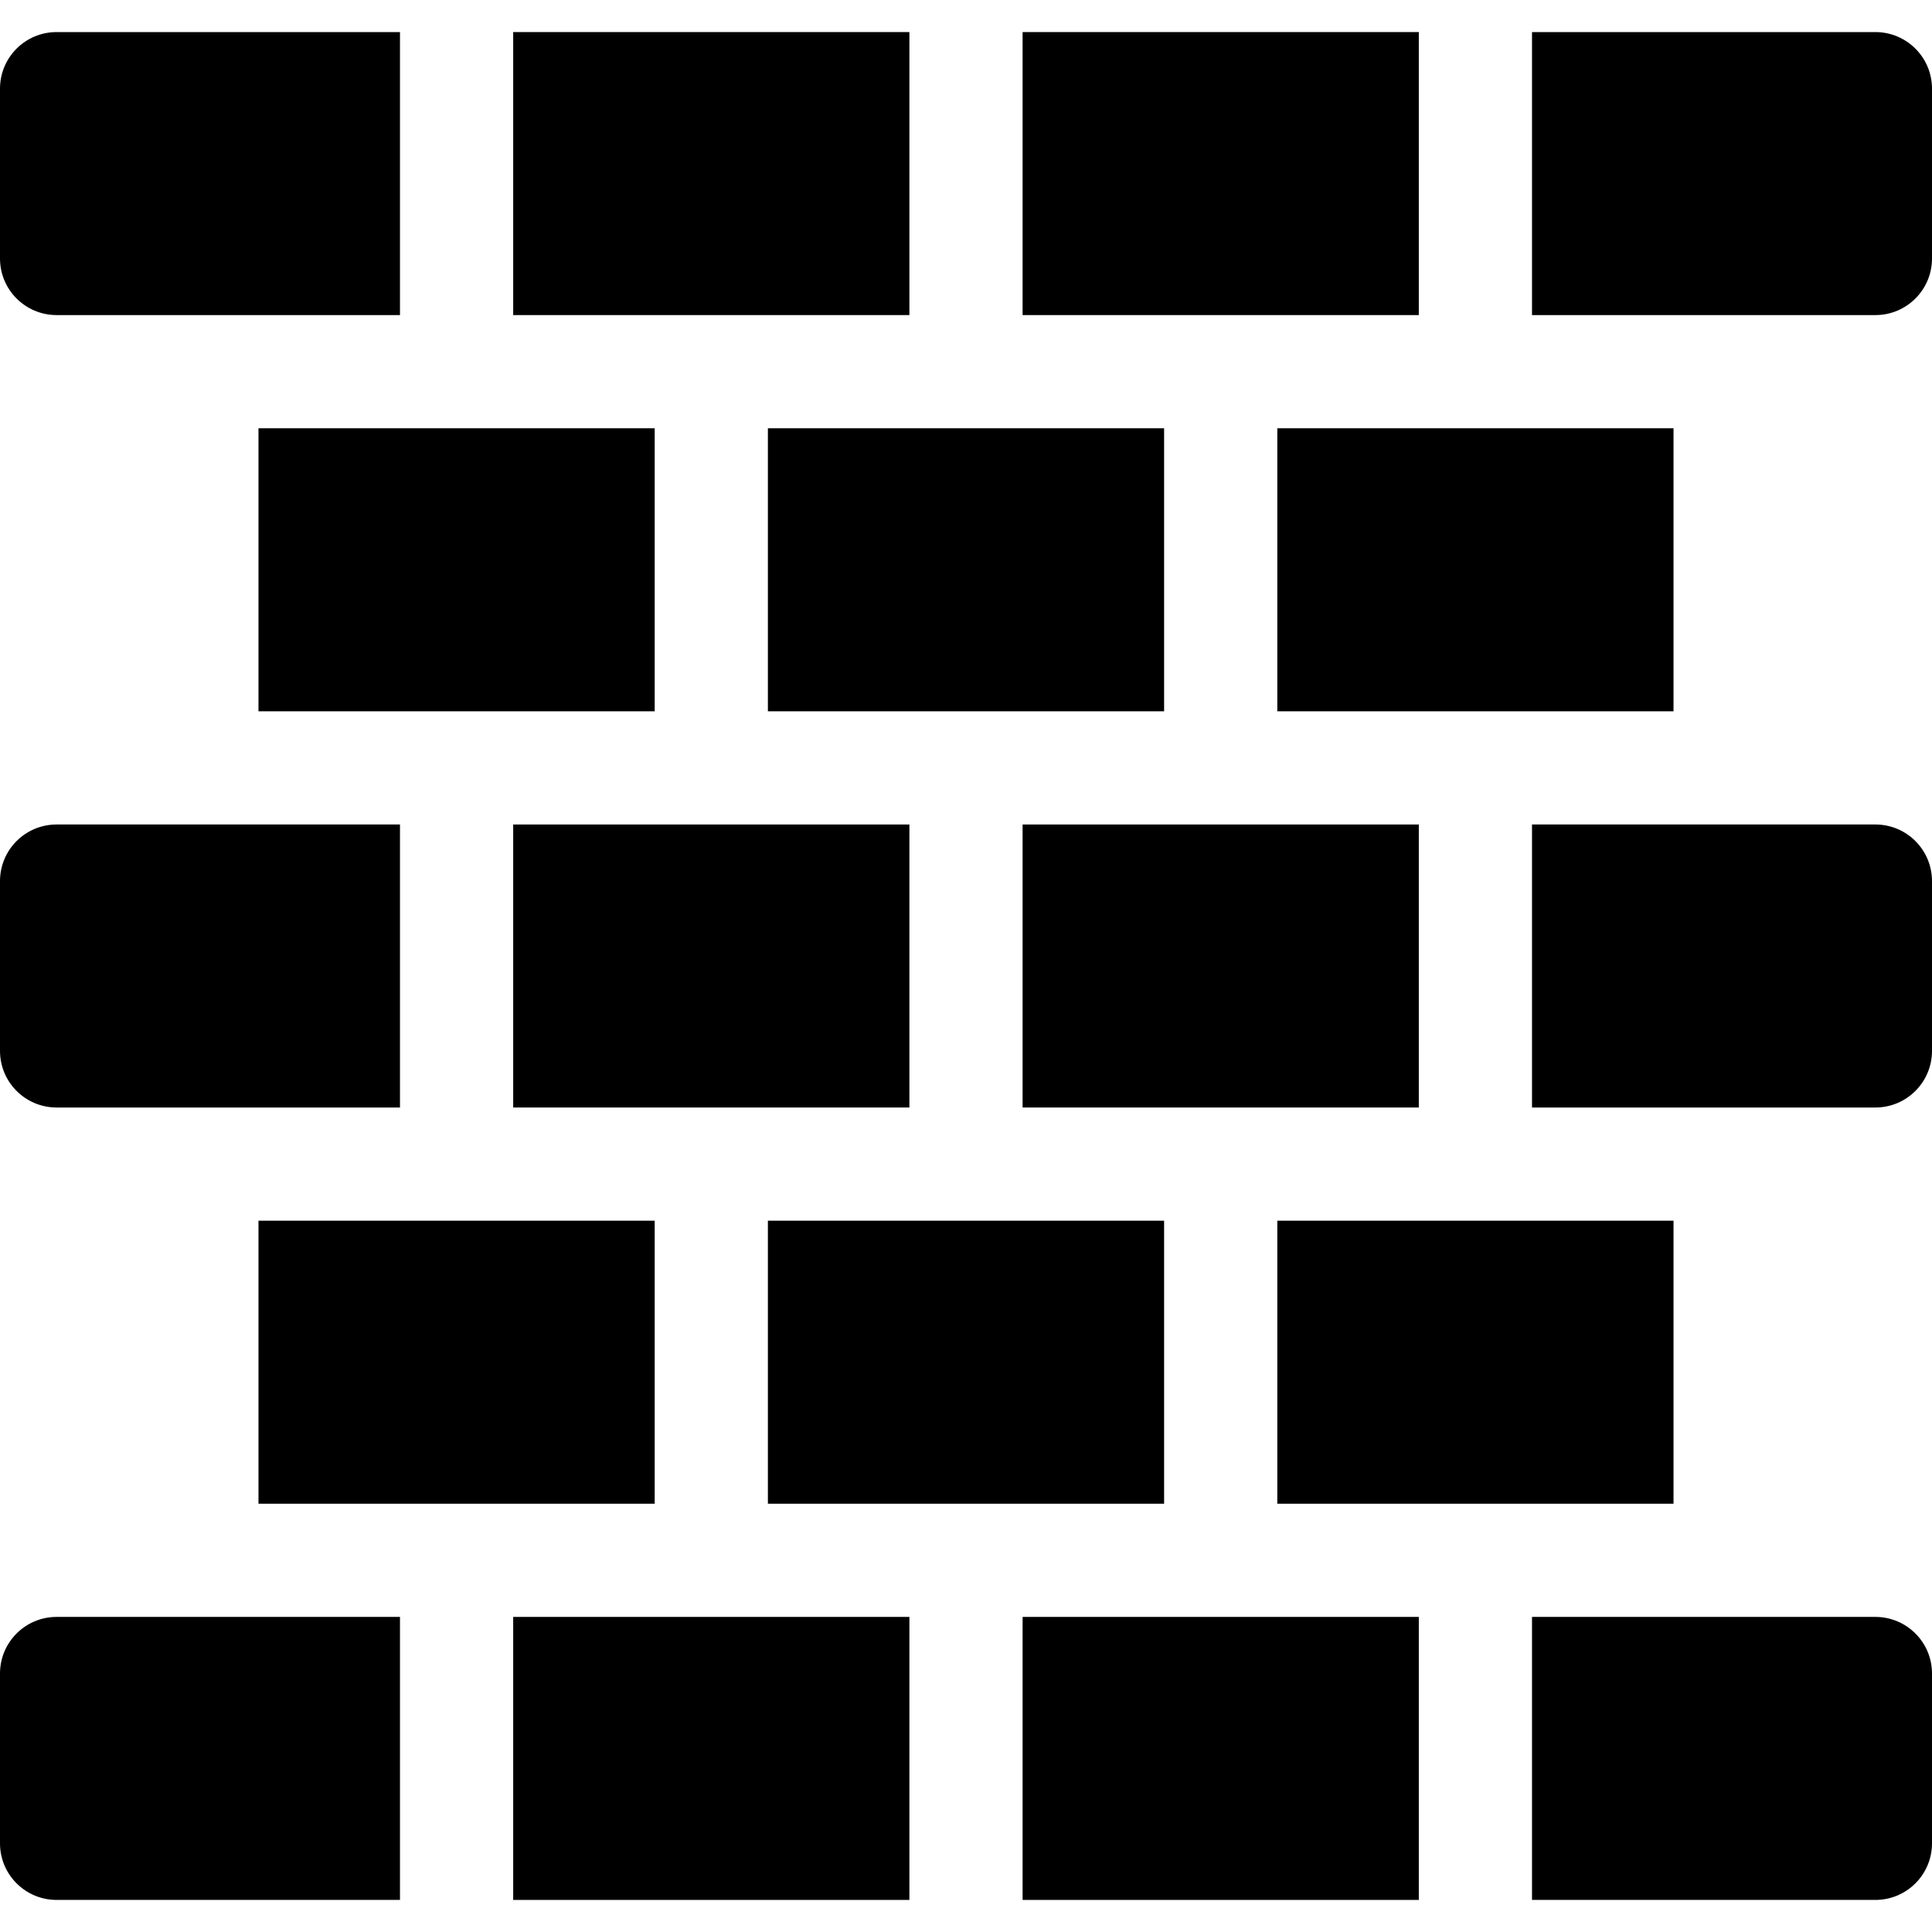
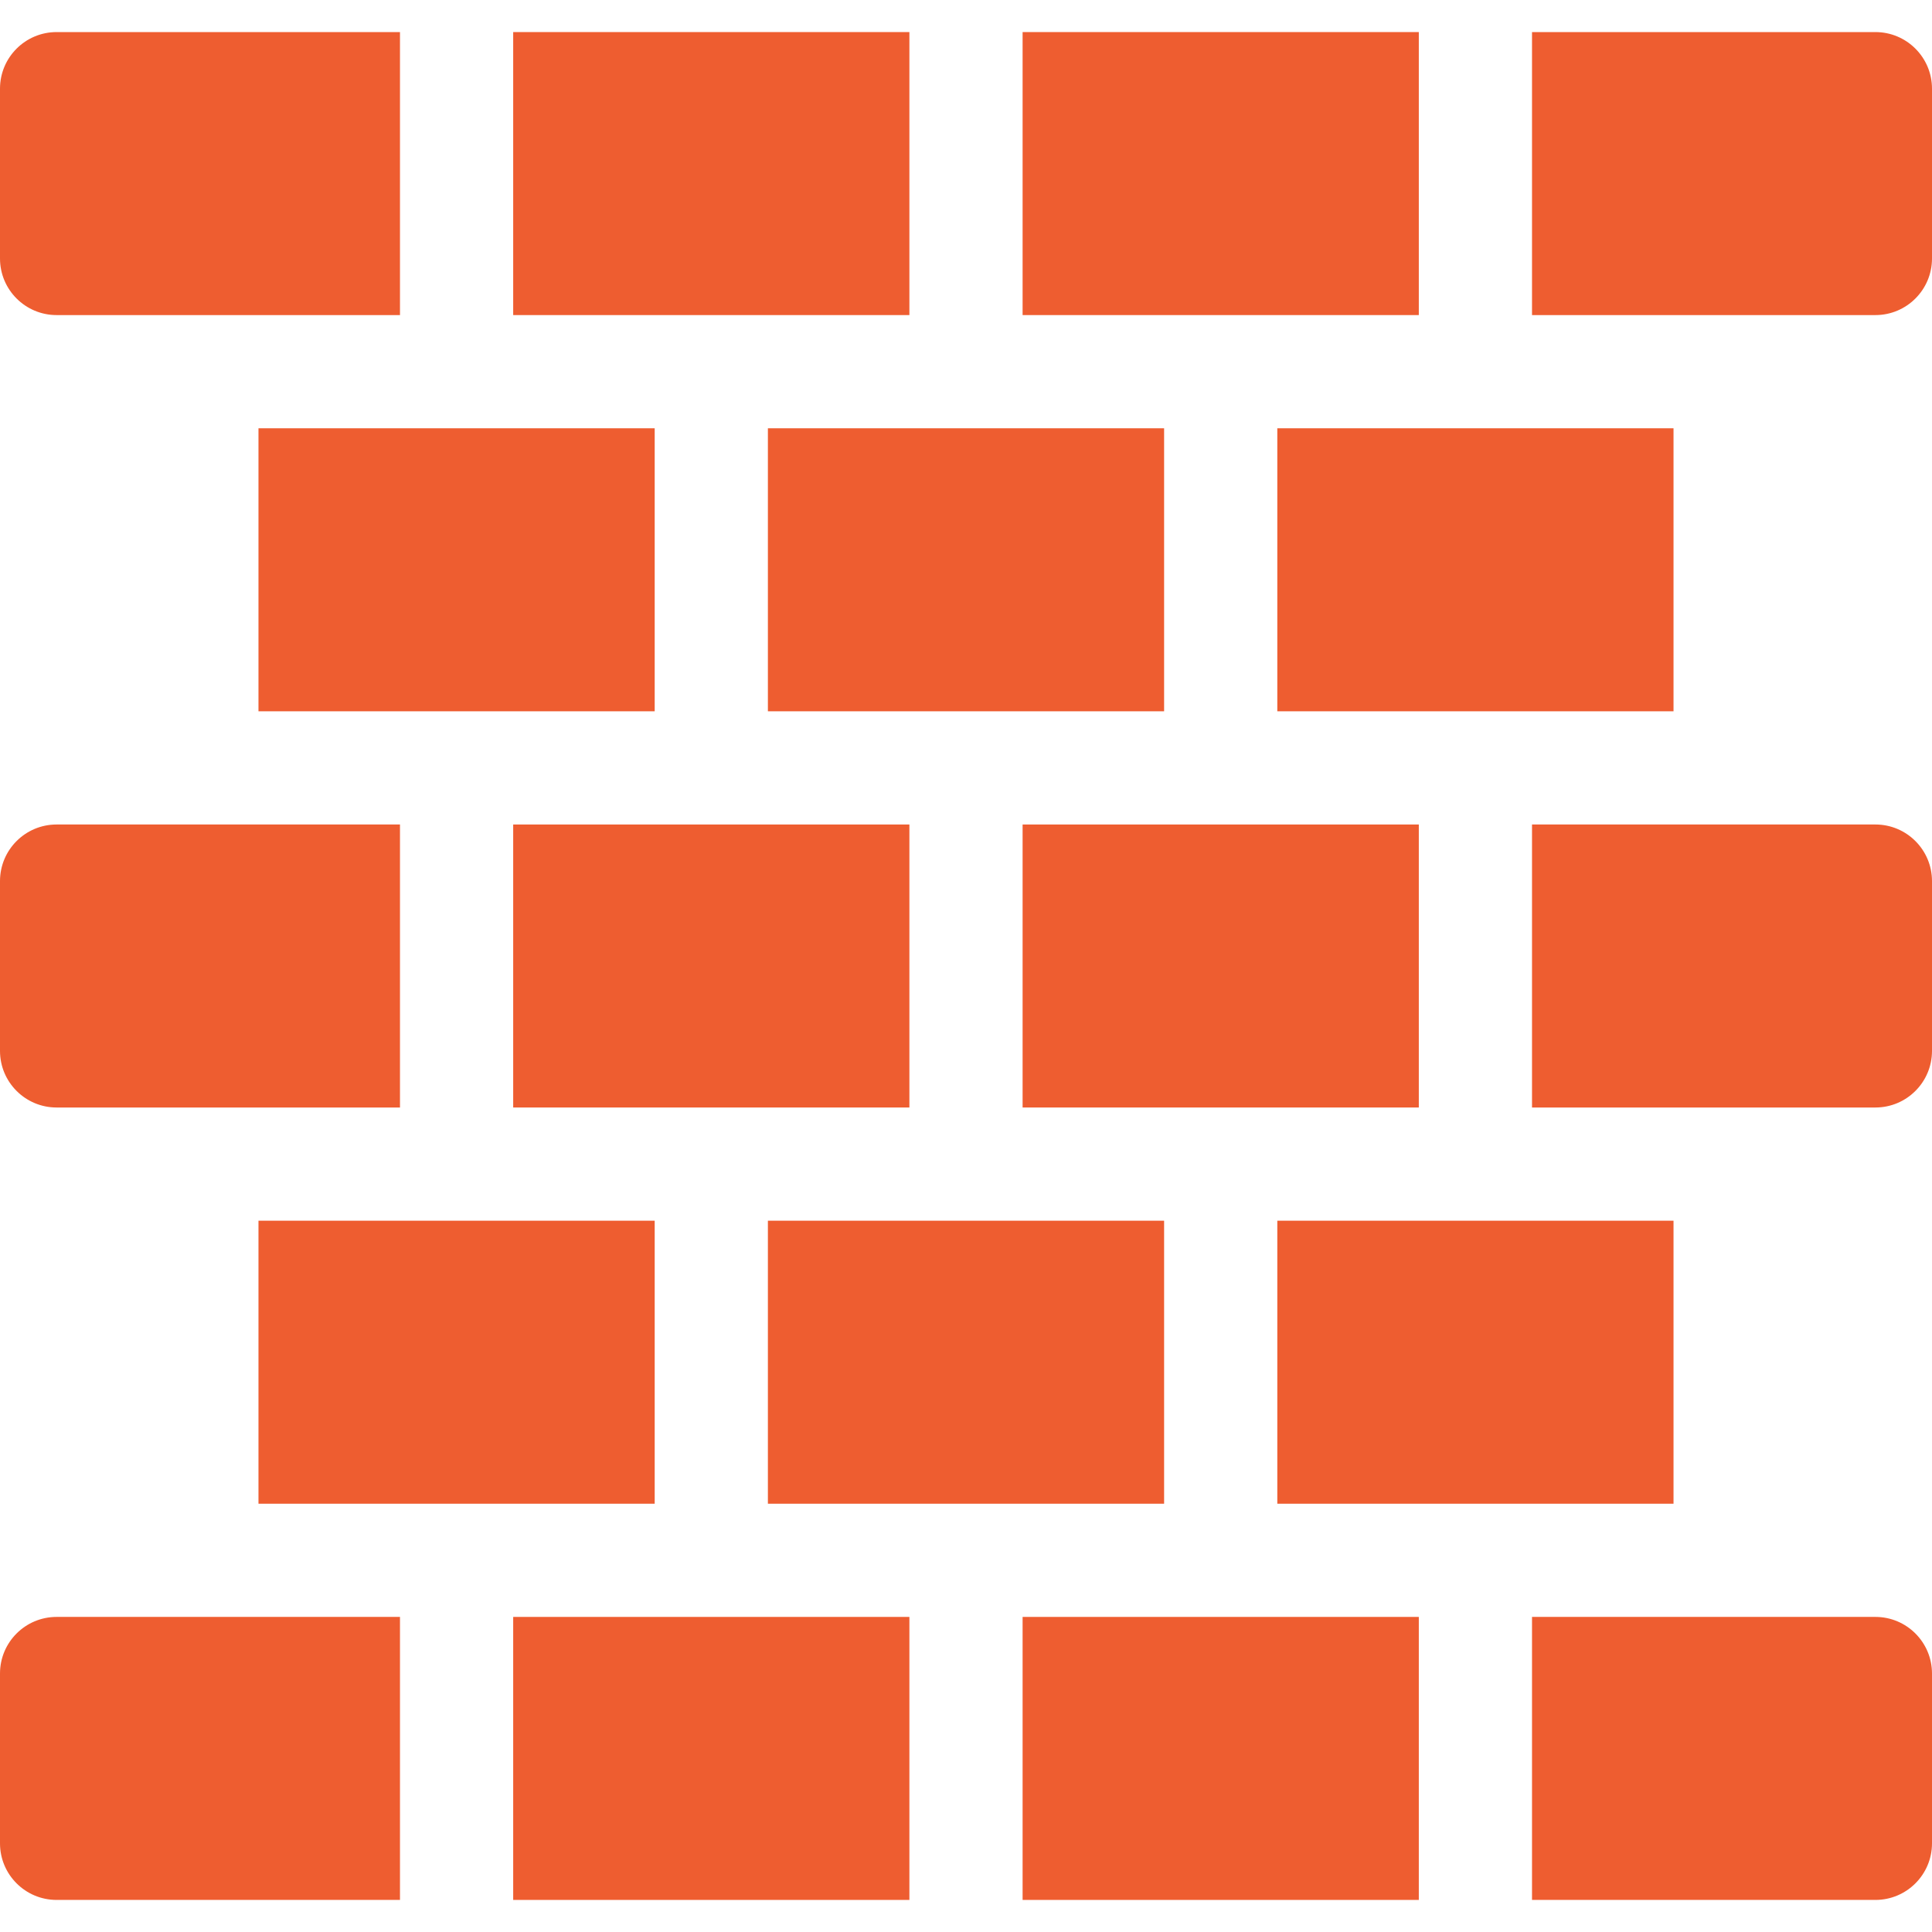
- <svg xmlns="http://www.w3.org/2000/svg" id="Capa_1" enable-background="new 0 0 512 512" height="512" viewBox="0 0 512 512" width="512">
-   <path d="m497 83.5h-91v-75h91c8.284 0 15 6.716 15 15v45c0 8.284-6.716 15-15 15z" />
-   <path d="m271 8.5h105v75h-105z" />
-   <path d="m203.5 113.5h105v75h-105z" />
-   <path d="m136 8.5h105v75h-105z" />
-   <path d="m15 8.5h91v75h-91c-8.284 0-15-6.716-15-15v-45c0-8.284 6.716-15 15-15z" />
-   <path d="m68.5 113.5h105v75h-105z" />
-   <path d="m338.5 113.5h105v75h-105z" />
-   <path d="m497 293.5h-91v-75h91c8.284 0 15 6.716 15 15v45c0 8.284-6.716 15-15 15z" />
-   <path d="m271 218.5h105v75h-105z" />
-   <path d="m203.5 323.5h105v75h-105z" />
-   <path d="m136 218.5h105v75h-105z" />
-   <path d="m15 218.5h91v75h-91c-8.284 0-15-6.716-15-15v-45c0-8.284 6.716-15 15-15z" />
-   <path d="m68.5 323.5h105v75h-105z" />
-   <path d="m338.5 323.5h105v75h-105z" />
-   <path d="m497 503.5h-91v-75h91c8.284 0 15 6.716 15 15v45c0 8.284-6.716 15-15 15z" />
-   <path d="m271 428.5h105v75h-105z" />
-   <path d="m136 428.5h105v75h-105z" />
-   <path d="m15 428.5h91v75h-91c-8.284 0-15-6.716-15-15v-45c0-8.284 6.716-15 15-15z" />
+ <svg xmlns="http://www.w3.org/2000/svg" version="1.1" width="512" viewBox="0 0 512 512" height="512" enable-background="new 0 0 512 512" id="Capa_1">
+   <defs id="defs1037" />
+   <path style="fill:#ee5d30;fill-opacity:1" id="path998" d="m497 83.5h-91v-75h91c8.284 0 15 6.716 15 15v45c0 8.284-6.716 15-15 15z" />
+   <path style="fill:#ee5d30;fill-opacity:1" id="path1000" d="m271 8.5h105v75h-105z" />
+   <path style="fill:#ee5d30;fill-opacity:1" id="path1002" d="m203.5 113.5h105v75h-105z" />
+   <path style="fill:#ee5d30;fill-opacity:1" id="path1004" d="m136 8.5h105v75h-105z" />
+   <path style="fill:#ee5d30;fill-opacity:1" id="path1006" d="m15 8.5h91v75h-91c-8.284 0-15-6.716-15-15v-45c0-8.284 6.716-15 15-15z" />
+   <path style="fill:#ee5d30;fill-opacity:1" id="path1008" d="m68.5 113.5h105v75h-105z" />
+   <path style="fill:#ee5d30;fill-opacity:1" id="path1010" d="m338.5 113.5h105v75h-105z" />
+   <path style="fill:#ee5d30;fill-opacity:1" id="path1012" d="m497 293.5h-91v-75h91c8.284 0 15 6.716 15 15v45c0 8.284-6.716 15-15 15z" />
+   <path style="fill:#ee5d30;fill-opacity:1" id="path1014" d="m271 218.5h105v75h-105z" />
+   <path style="fill:#ee5d30;fill-opacity:1" id="path1016" d="m203.5 323.5h105v75h-105z" />
+   <path style="fill:#ee5d30;fill-opacity:1" id="path1018" d="m136 218.5h105v75h-105z" />
+   <path style="fill:#ee5d30;fill-opacity:1" id="path1020" d="m15 218.5h91v75h-91c-8.284 0-15-6.716-15-15v-45c0-8.284 6.716-15 15-15z" />
+   <path style="fill:#ee5d30;fill-opacity:1" id="path1022" d="m68.5 323.5h105v75h-105z" />
+   <path style="fill:#ee5d30;fill-opacity:1" id="path1024" d="m338.5 323.5h105v75h-105z" />
+   <path style="fill:#ee5d30;fill-opacity:1" id="path1026" d="m497 503.5h-91v-75h91c8.284 0 15 6.716 15 15v45c0 8.284-6.716 15-15 15z" />
+   <path style="fill:#ee5d30;fill-opacity:1" id="path1028" d="m271 428.5h105v75h-105z" />
+   <path style="fill:#ee5d30;fill-opacity:1" id="path1030" d="m136 428.5h105v75h-105z" />
+   <path style="fill:#ee5d30;fill-opacity:1" id="path1032" d="m15 428.5h91v75h-91c-8.284 0-15-6.716-15-15v-45c0-8.284 6.716-15 15-15z" />
</svg>
